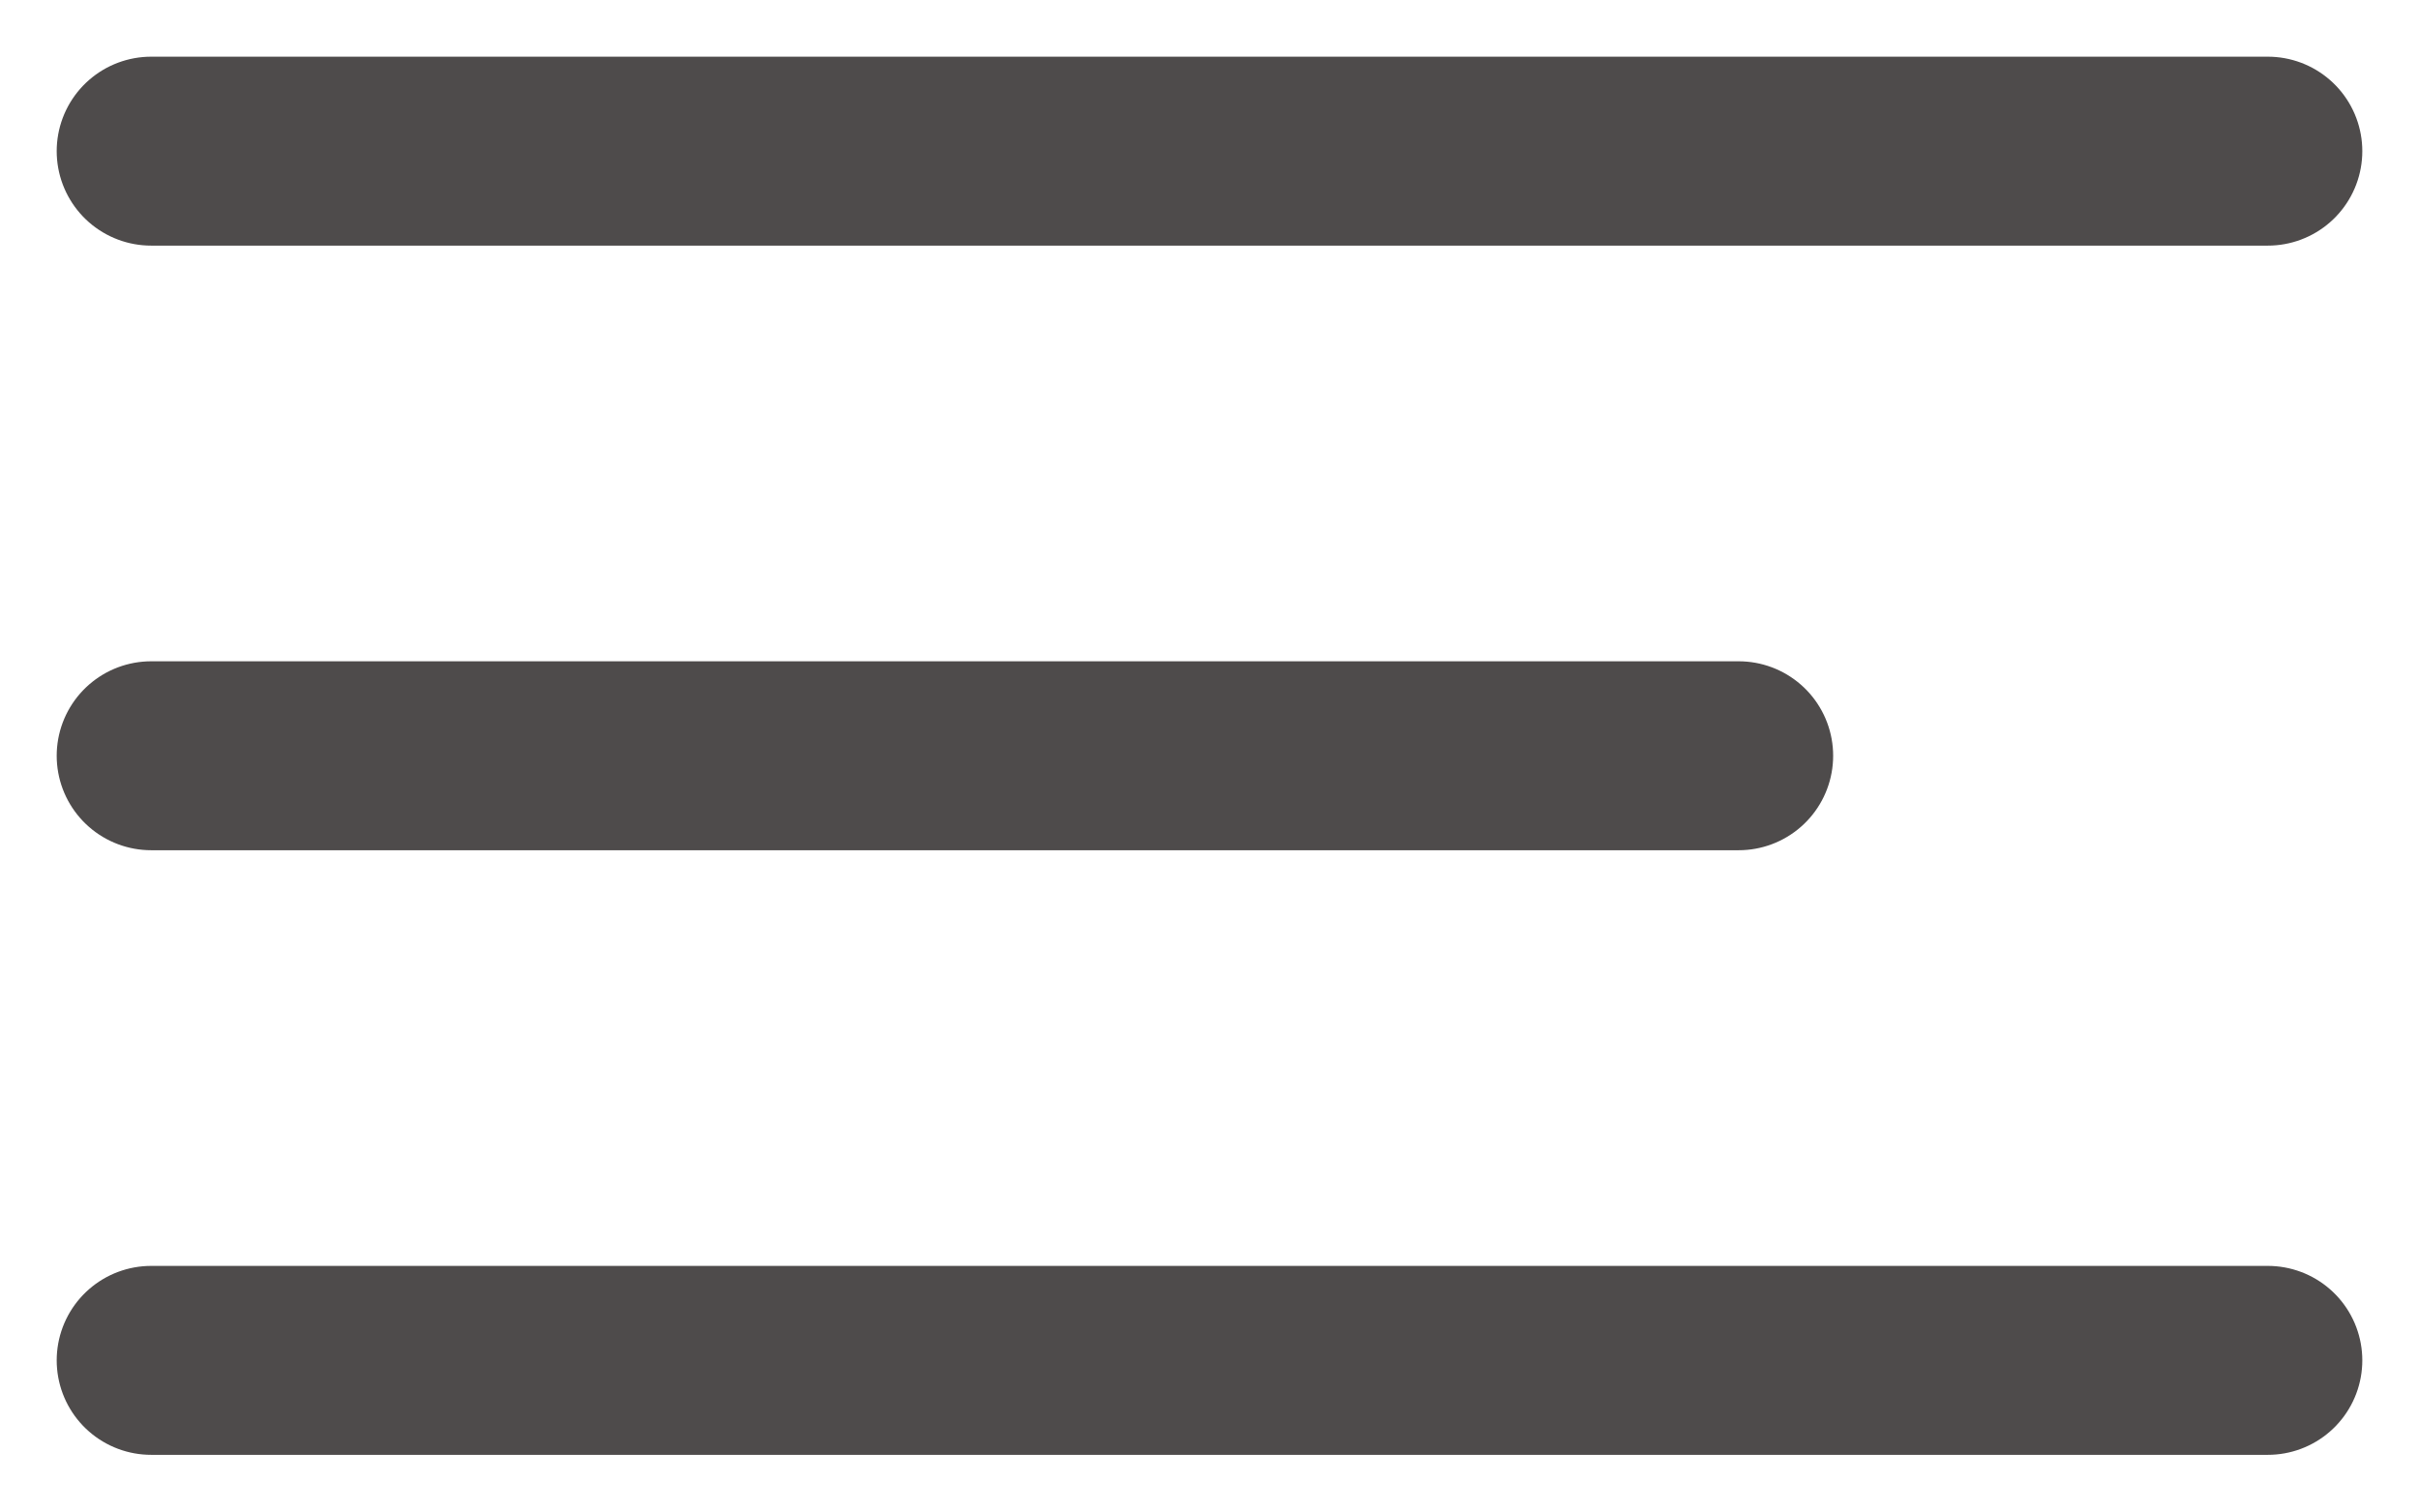
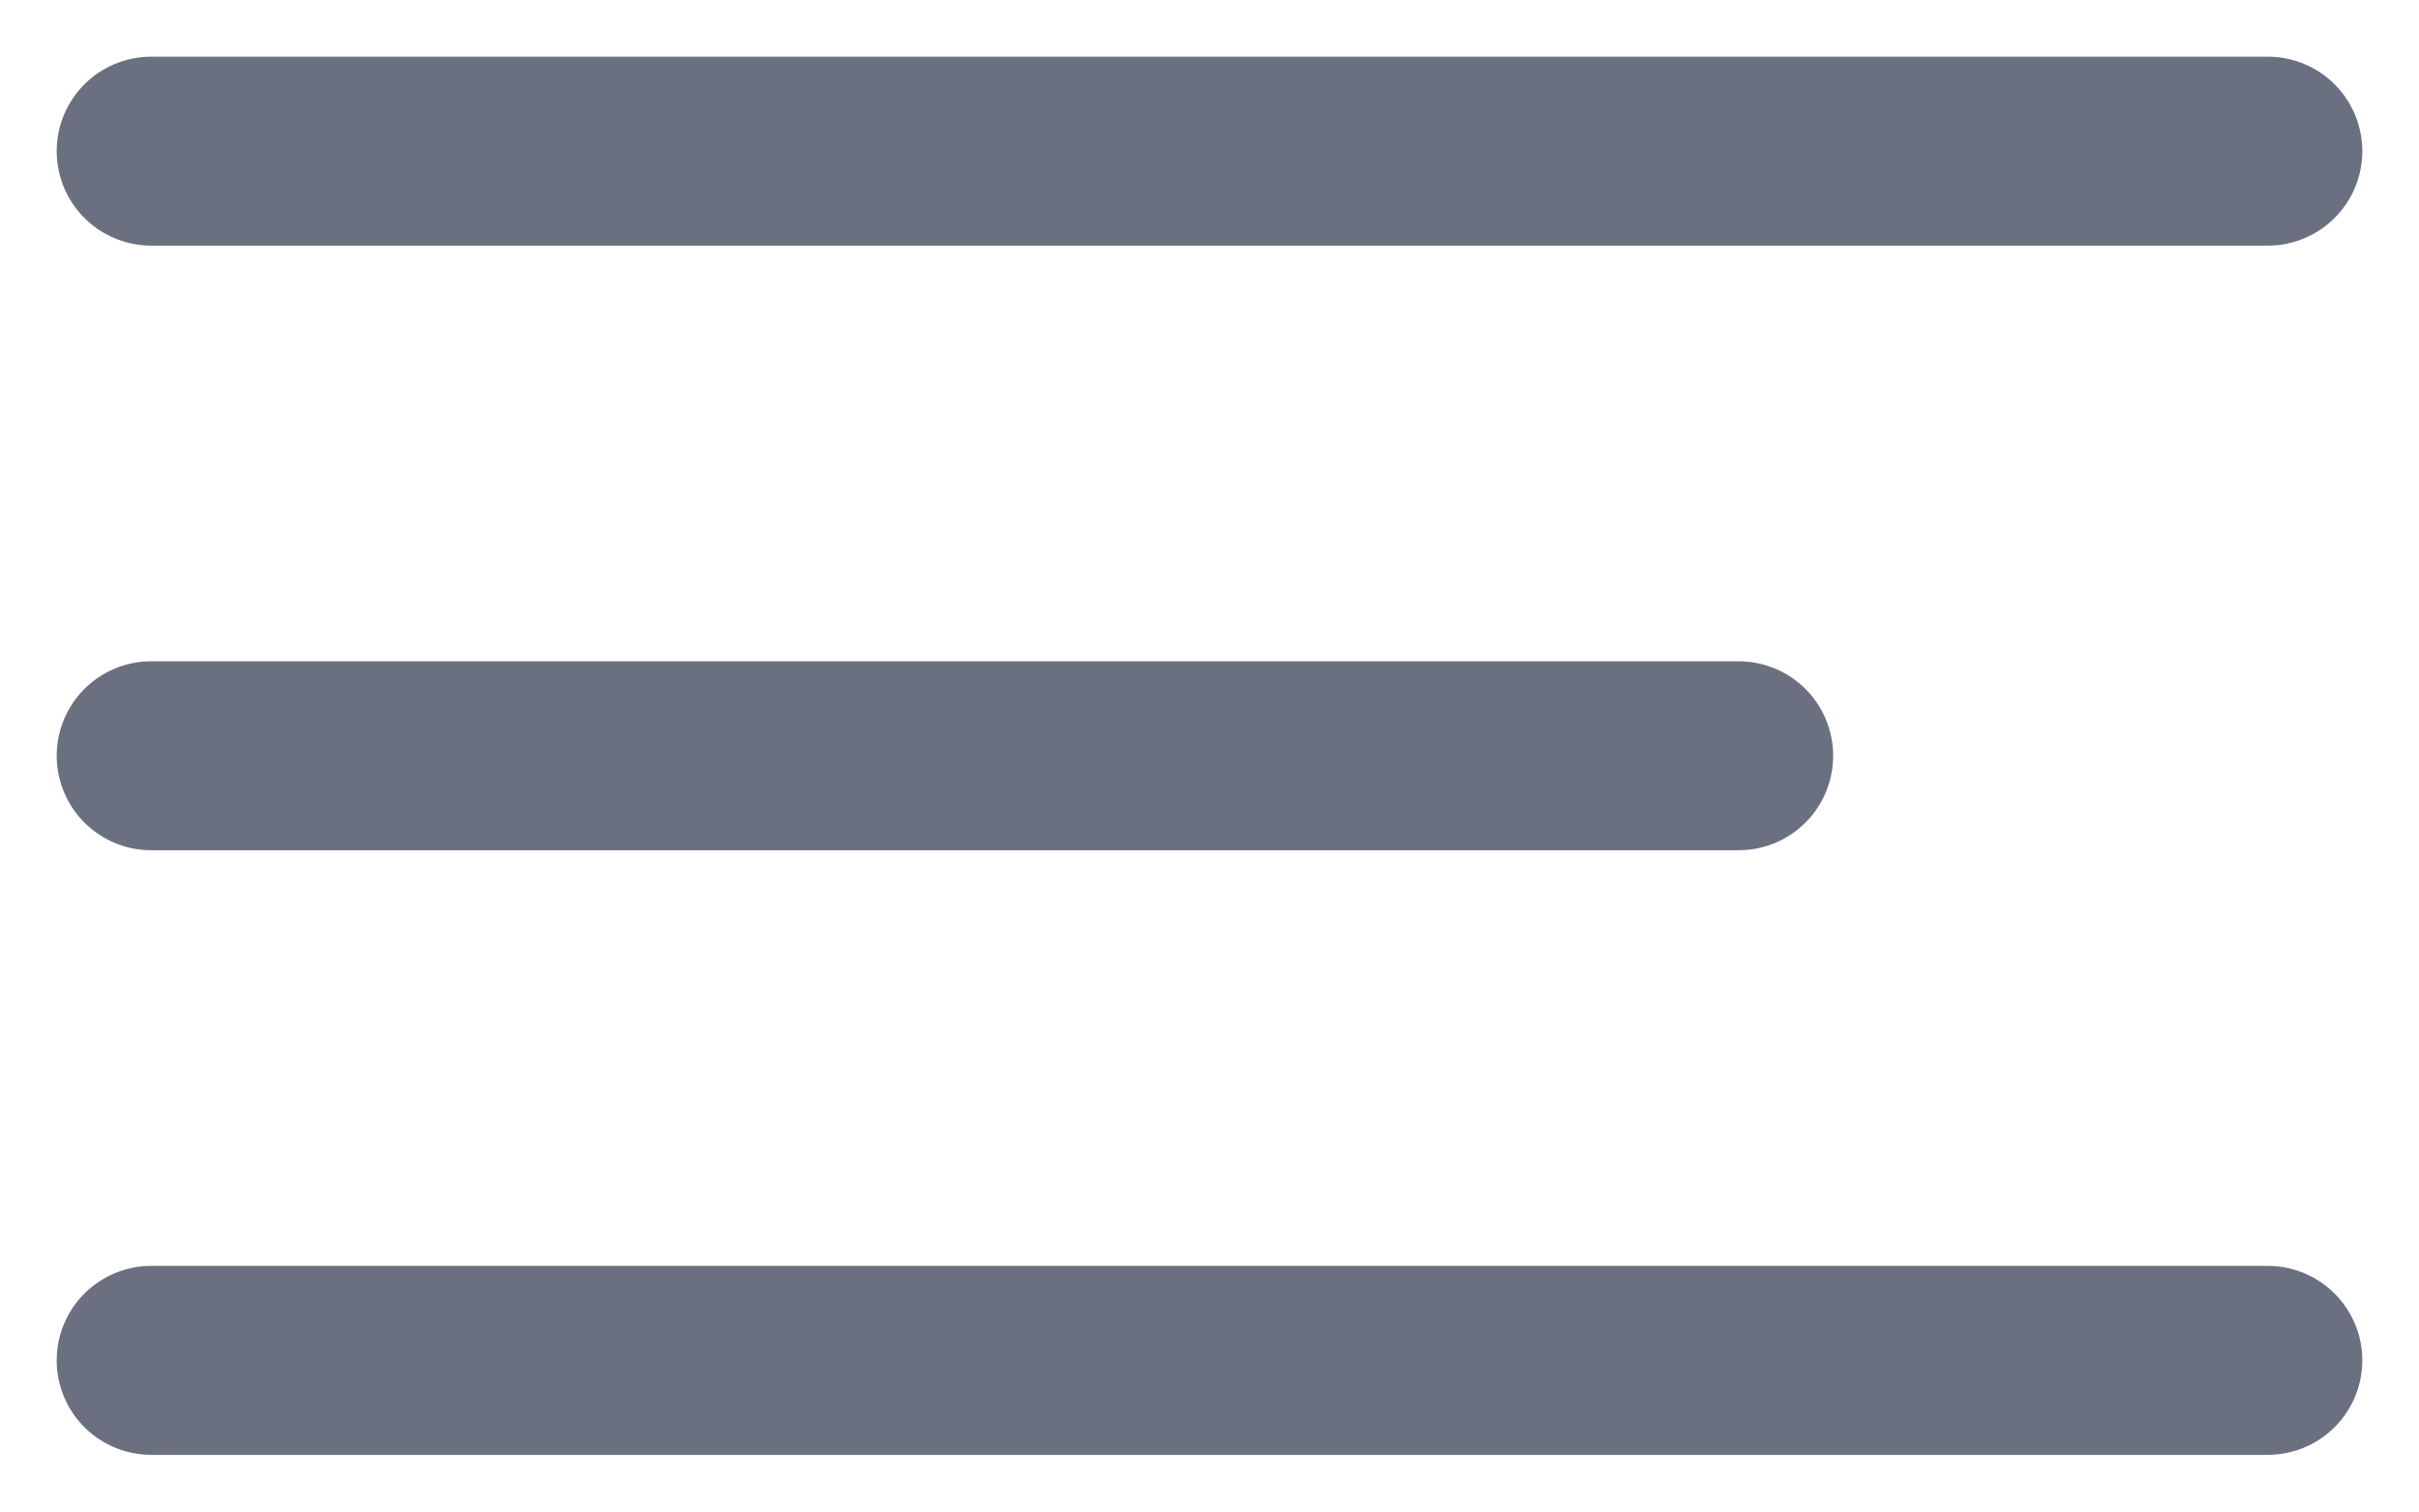
<svg xmlns="http://www.w3.org/2000/svg" width="32" height="20" viewBox="0 0 32 20" fill="none">
-   <path d="M2 2H30" stroke="#4E4B4B" stroke-width="2.5" stroke-linecap="round" />
-   <path d="M2 10H23" stroke="#4E4B4B" stroke-width="2.5" stroke-linecap="round" />
-   <path d="M2 18H30" stroke="#4E4B4B" stroke-width="2.5" stroke-linecap="round" />
+   <path d="M2 2H30" stroke="#6B7081" stroke-width="2.5" stroke-linecap="round" />
+   <path d="M2 10H23" stroke="#6B7081" stroke-width="2.5" stroke-linecap="round" />
+   <path d="M2 18H30" stroke="#6B7081" stroke-width="2.5" stroke-linecap="round" />
</svg>
